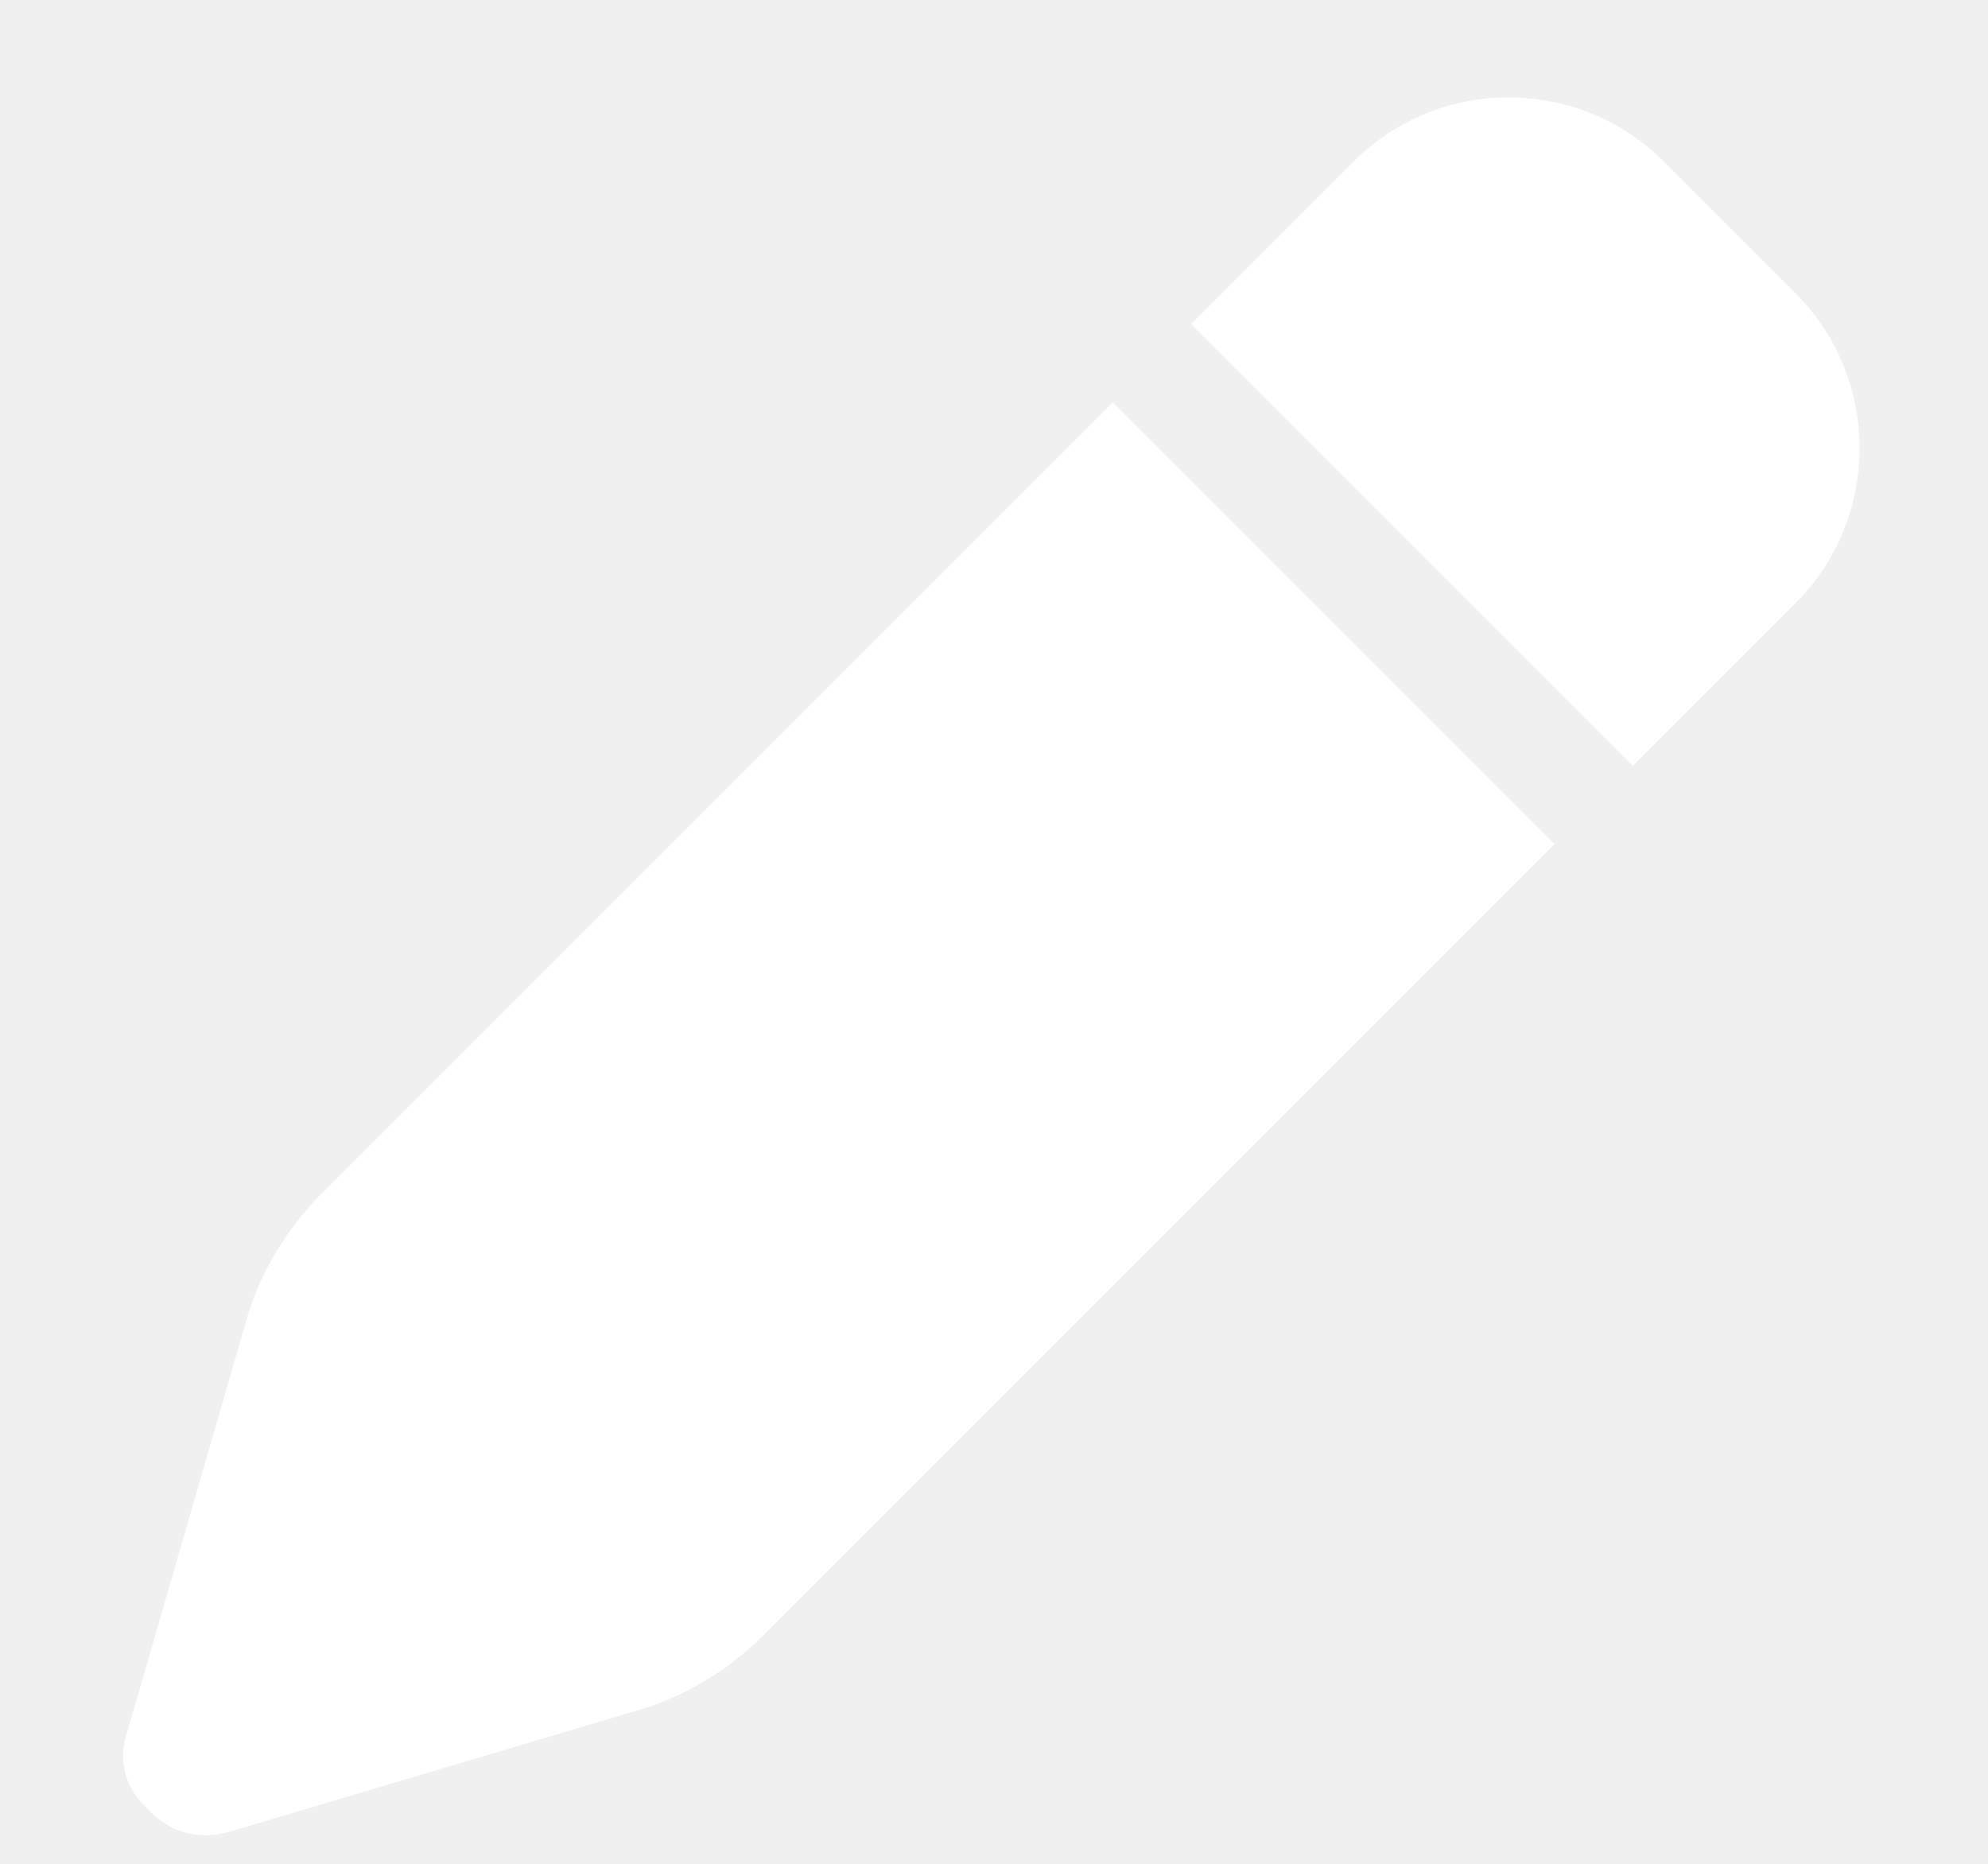
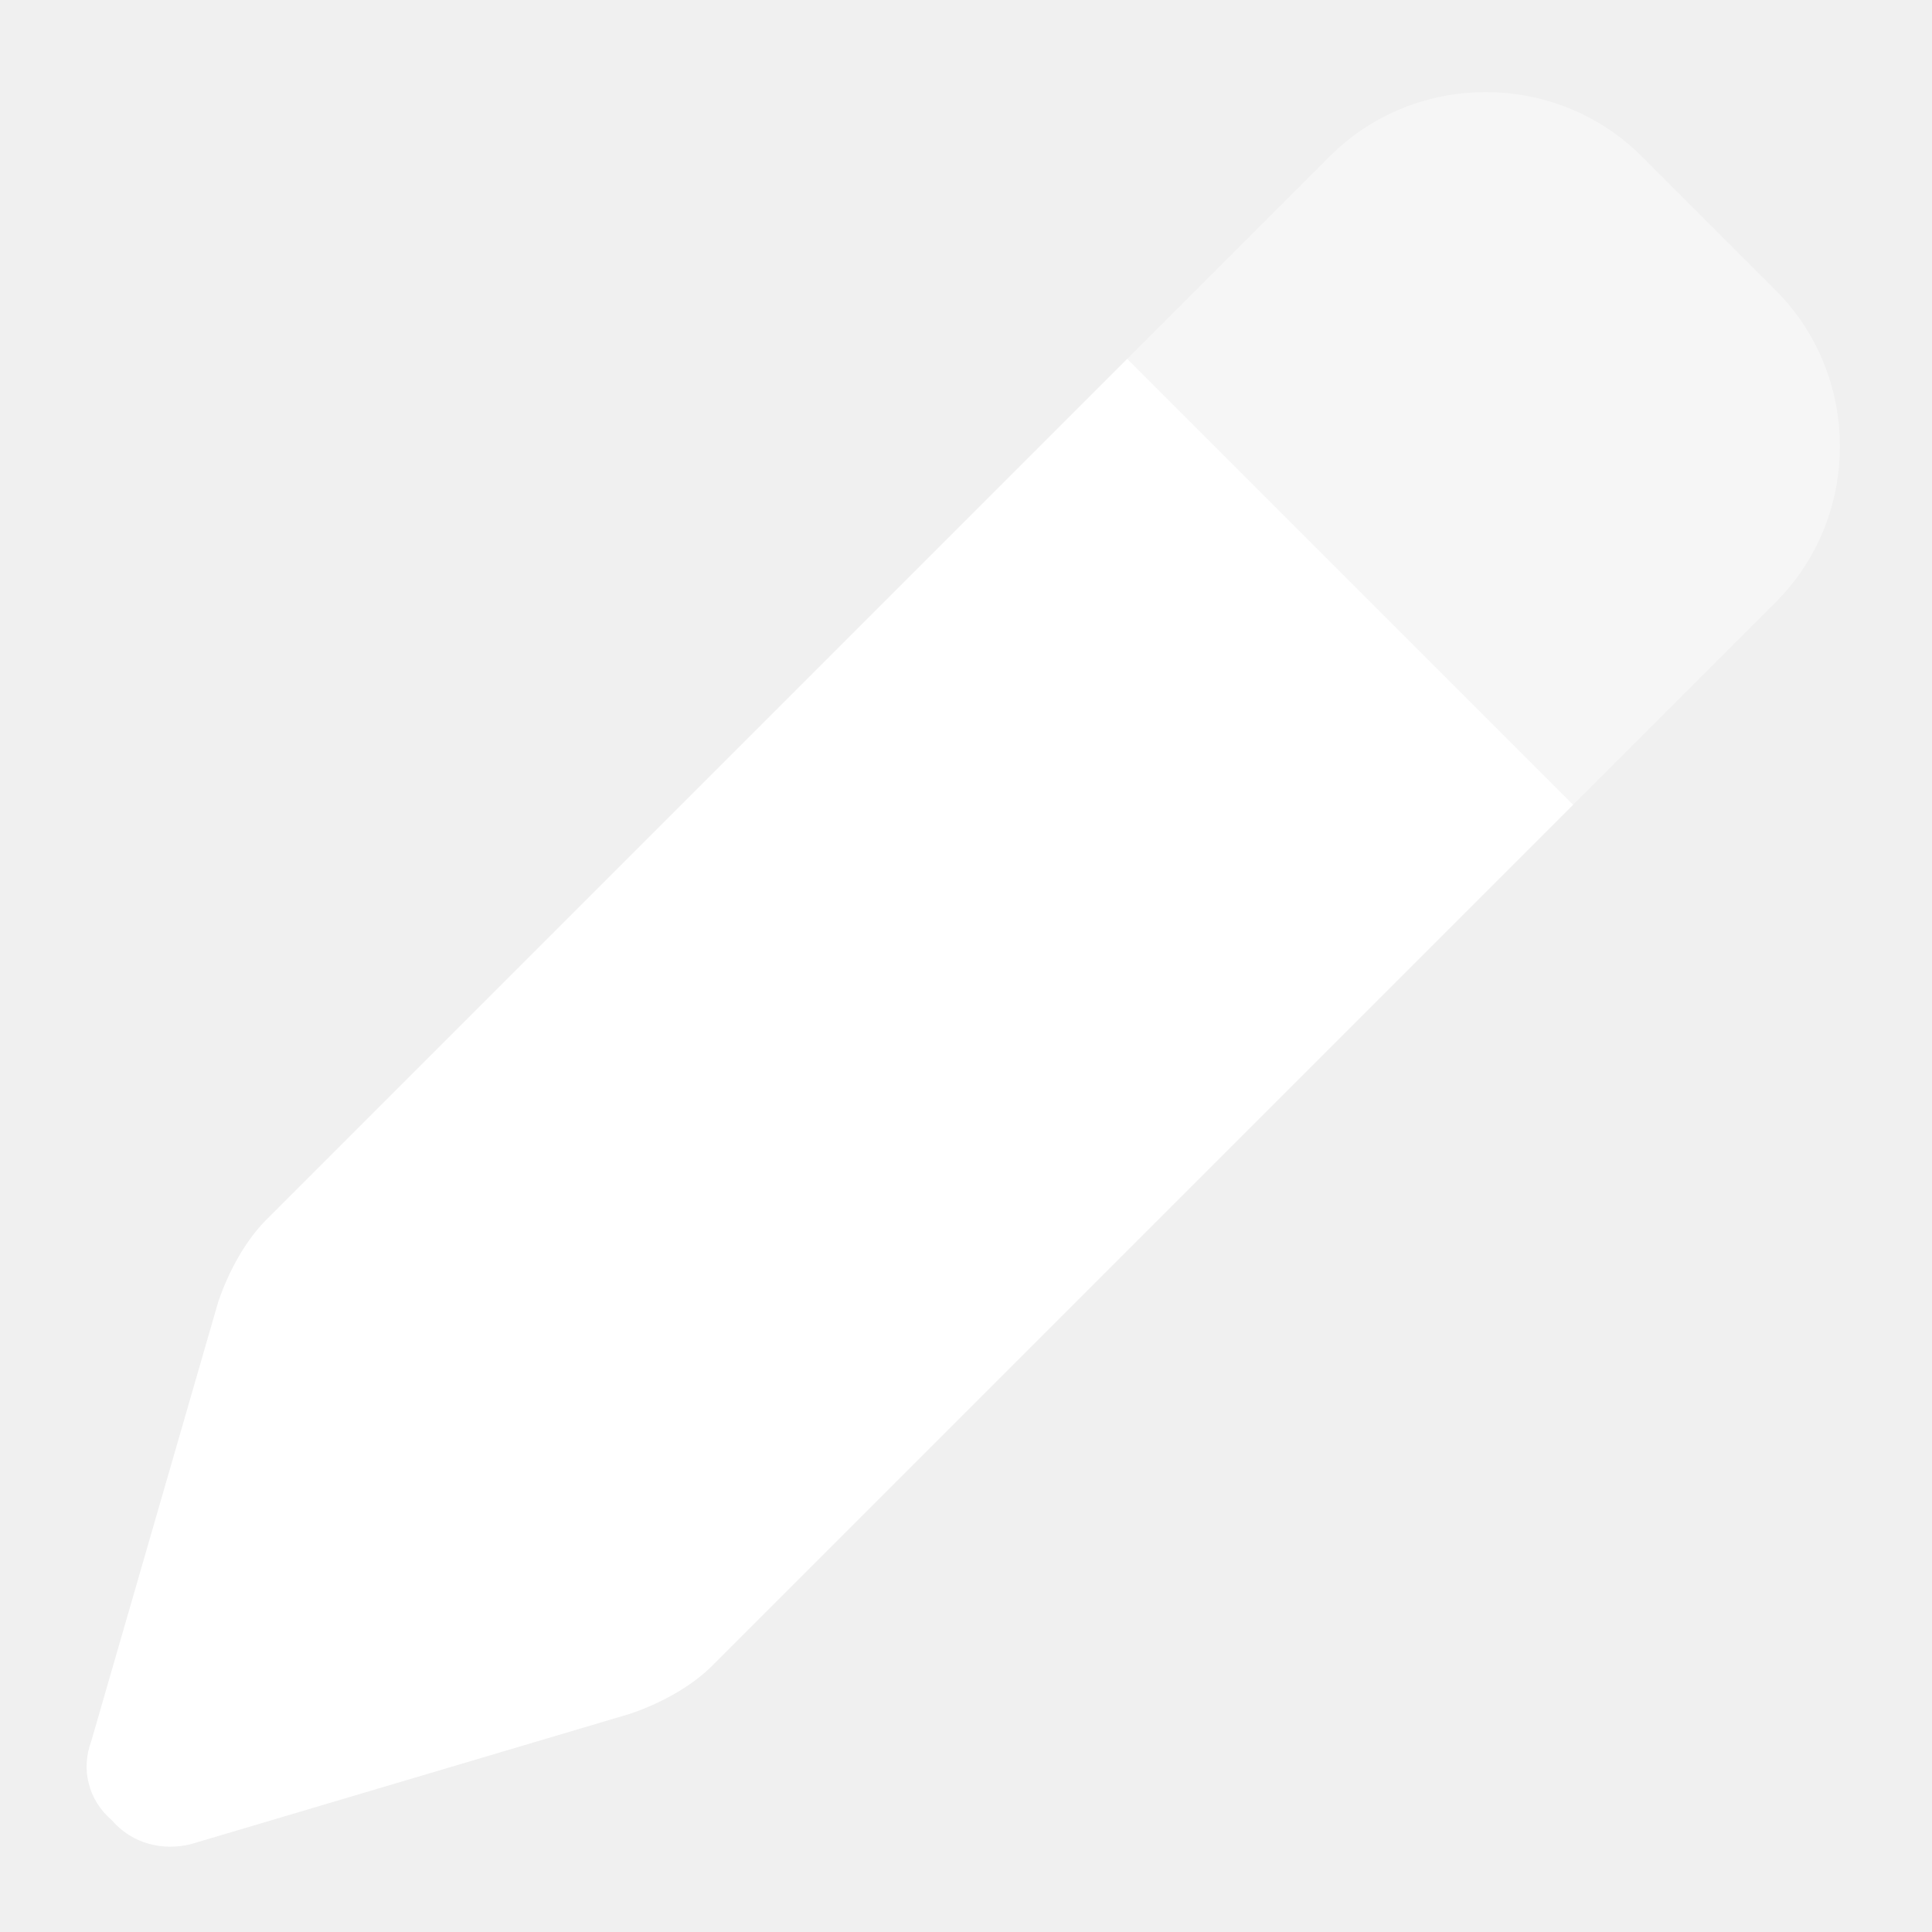
- <svg xmlns="http://www.w3.org/2000/svg" width="16" height="15" viewBox="0 0 16 15" fill="none">
-   <rect width="14" height="14" transform="translate(1 1)" />
-   <path d="M10.898 1.297C11.582 0.613 12.703 0.613 13.387 1.297L14.453 2.363C15.137 3.047 15.137 4.168 14.453 4.852L13.141 6.164L9.586 2.609L10.898 1.297ZM8.957 3.238L12.512 6.793L6.141 13.164C5.867 13.438 5.512 13.656 5.129 13.766L1.82 14.75C1.602 14.805 1.355 14.75 1.191 14.559C1 14.395 0.945 14.148 1.027 13.93L1.984 10.621C2.094 10.238 2.312 9.883 2.586 9.609L8.957 3.238Z" fill="white" />
+ <svg xmlns="http://www.w3.org/2000/svg" width="22" height="22" viewBox="0 0 22 22" fill="none">
+   <path d="M17.914 9.164L8.109 18.969C7.875 19.203 7.523 19.398 7.172 19.516L2.172 21C1.859 21.078 1.508 21 1.273 20.727C1 20.492 0.922 20.141 1.039 19.828L2.484 14.828C2.602 14.477 2.797 14.125 3.031 13.891L12.836 4.086L17.914 9.164Z" fill="white" />
+   <path opacity="0.4" d="M15.141 1.781C16.117 0.805 17.719 0.805 18.695 1.781L20.219 3.305C21.195 4.281 21.195 5.883 20.219 6.859L17.914 9.164L12.836 4.086L15.141 1.781Z" fill="white" />
</svg>
